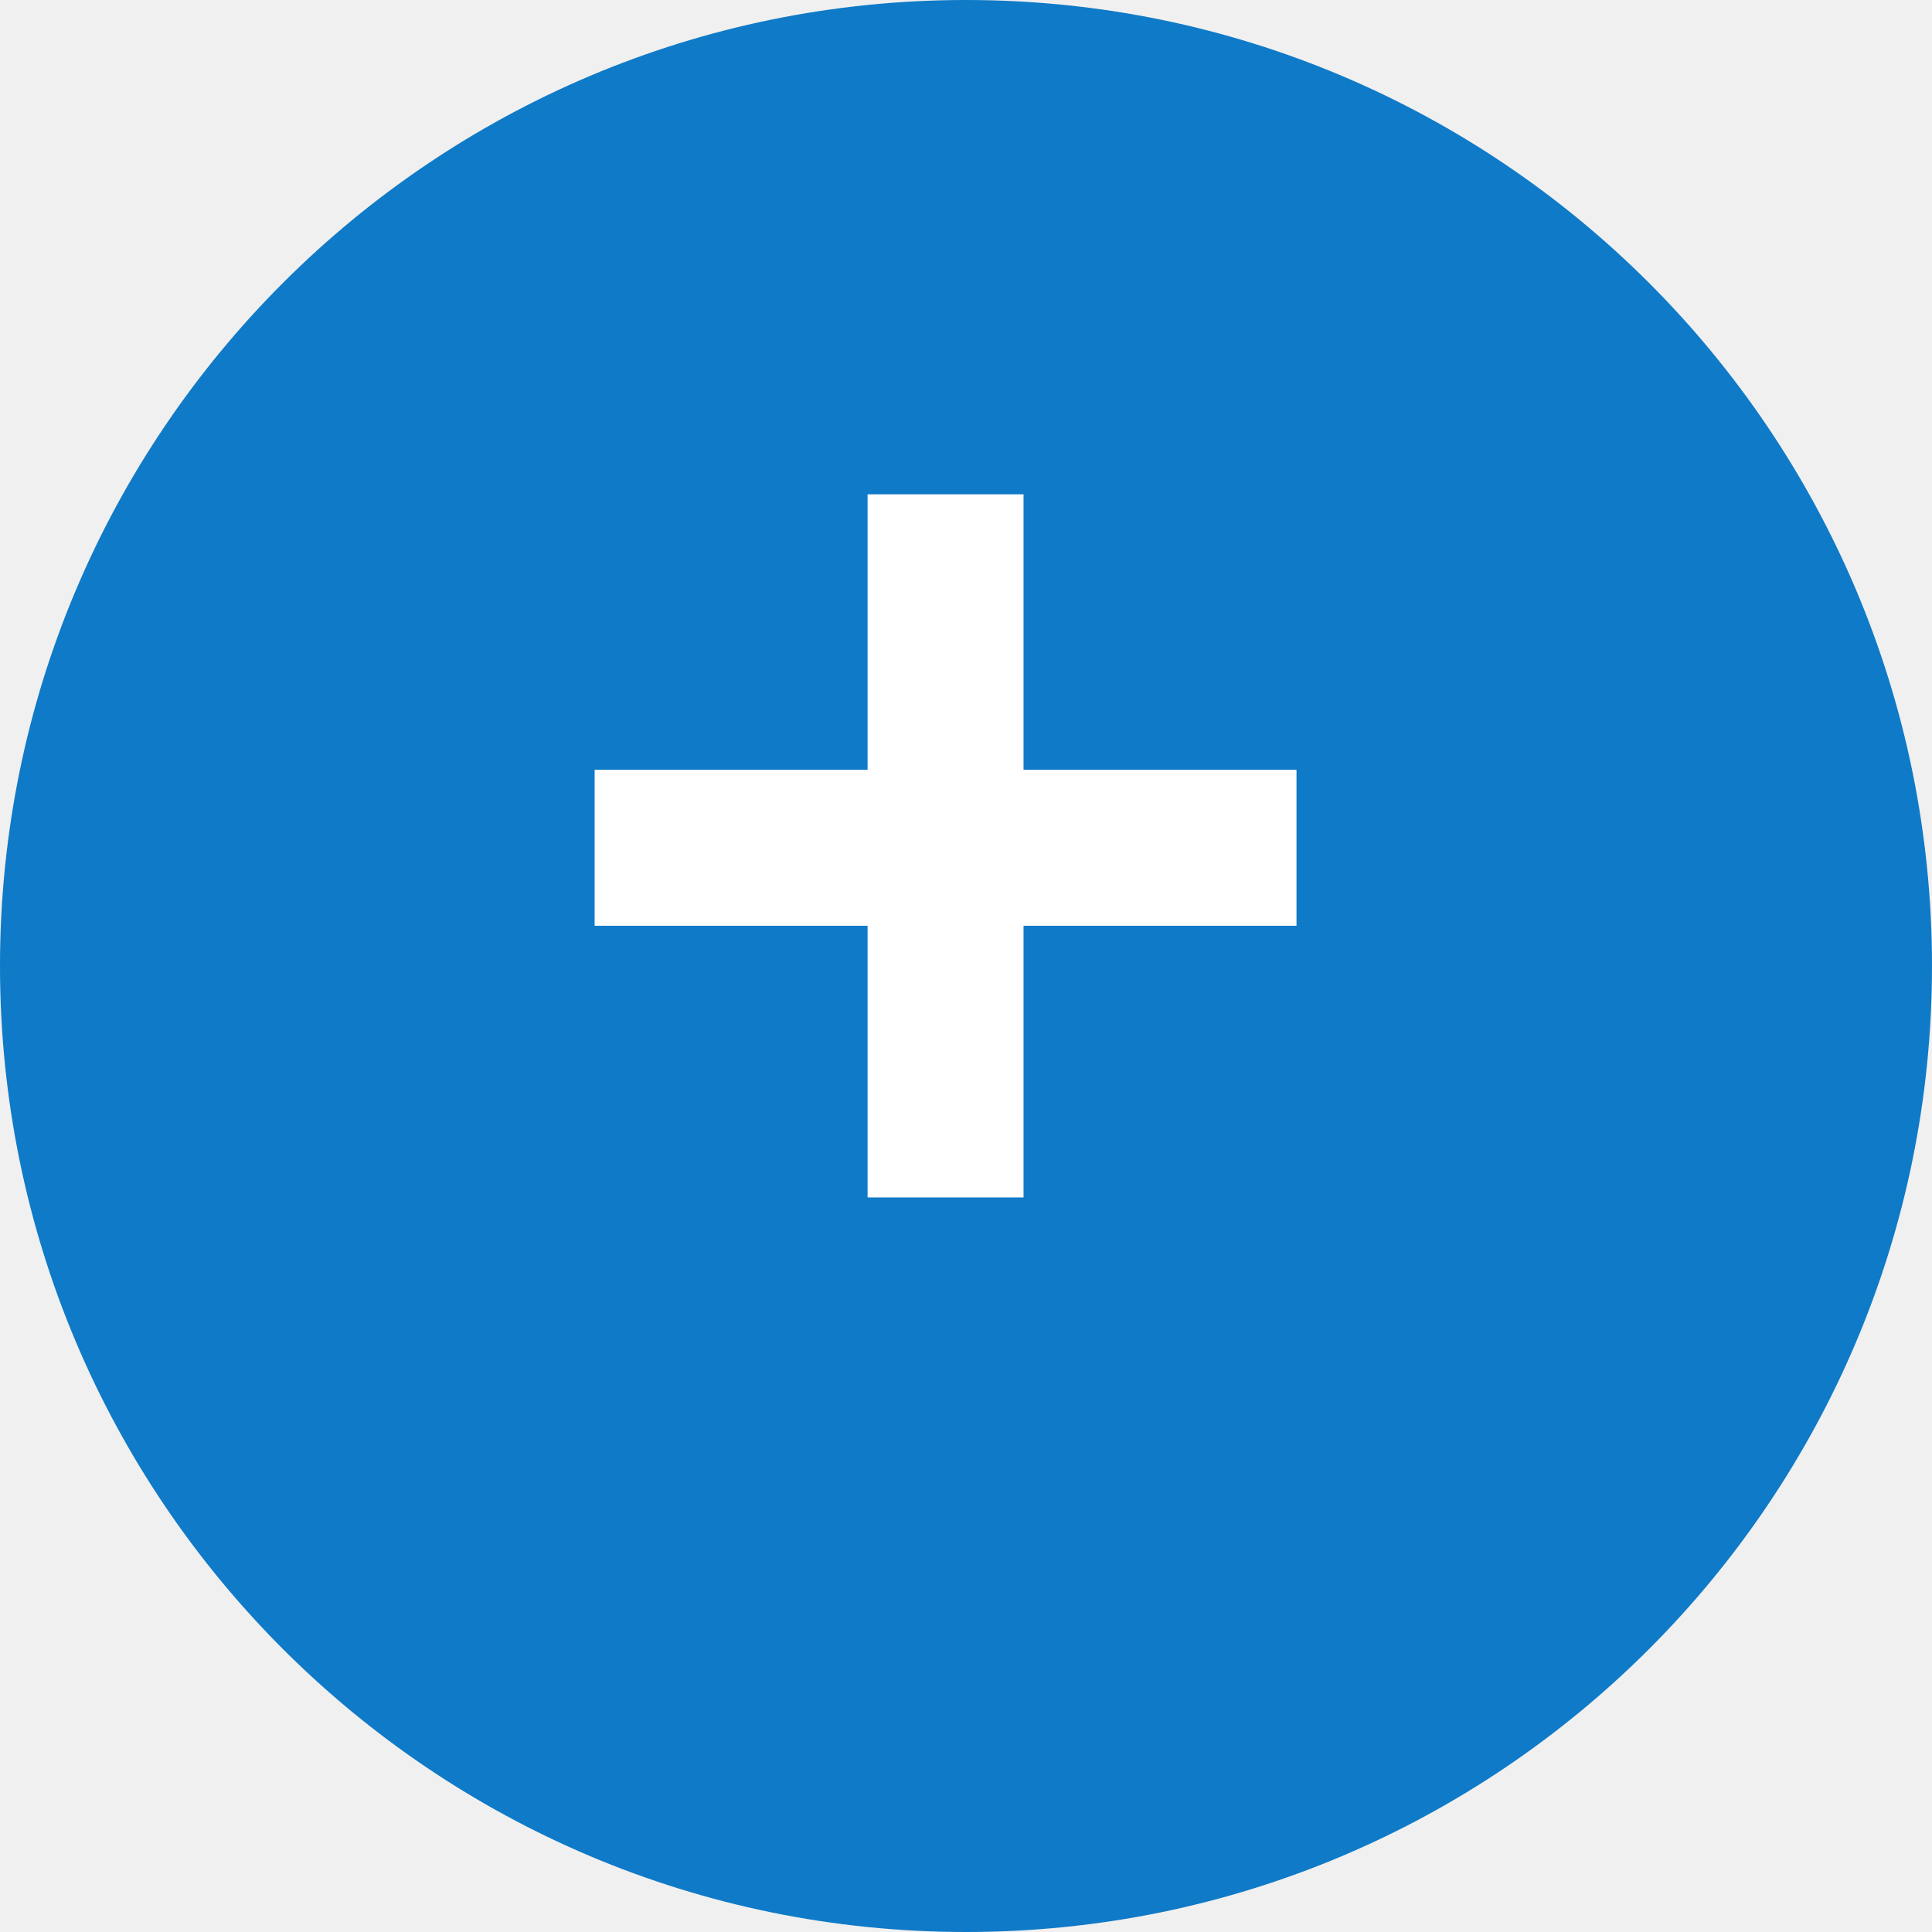
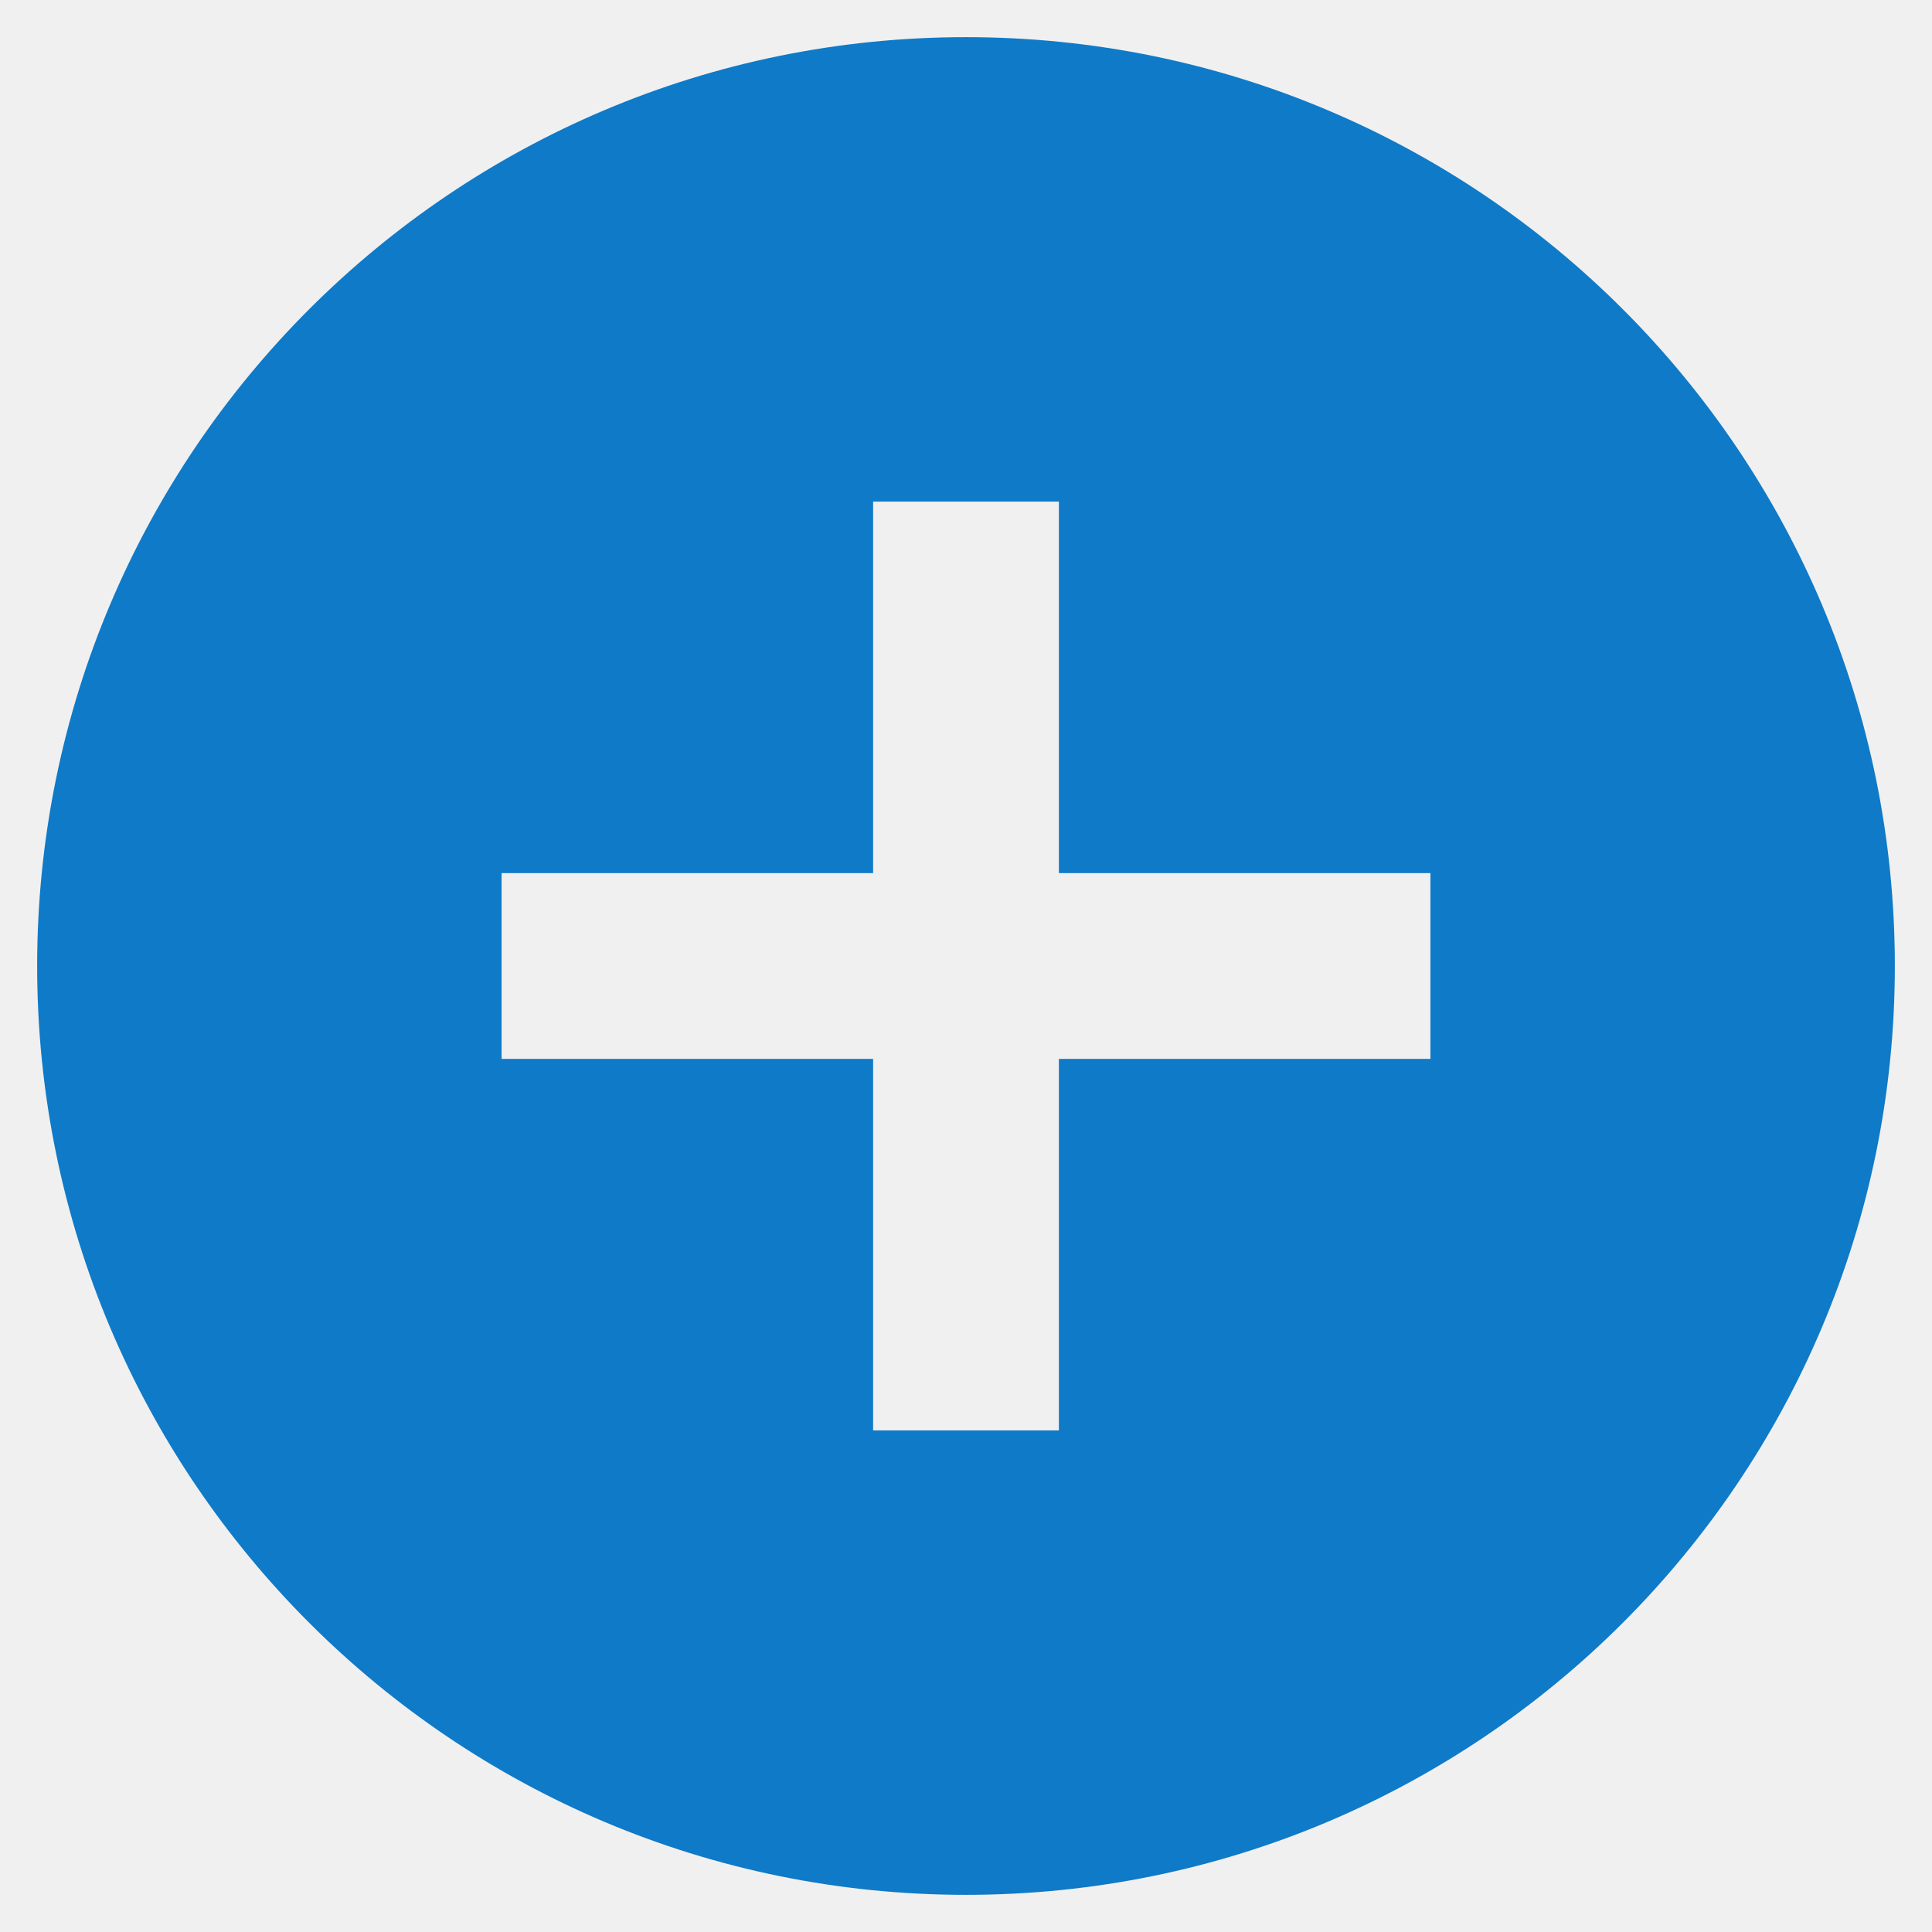
- <svg xmlns="http://www.w3.org/2000/svg" width="24" height="24" viewBox="0 0 24 24" fill="none">
-   <circle cx="12" cy="12" r="12" fill="#0F7AC7" />
-   <text fill="white" xml:space="preserve" style="white-space: pre" font-family="Marianne" font-size="18" font-weight="bold" letter-spacing="0em">
-     <tspan x="6.604" y="16.875">+</tspan>
-   </text>
+ <svg xmlns="http://www.w3.org/2000/svg" width="26" height="26" viewBox="0 0 26 26" fill="none">
+   <path d="M13 25.5C6.096 25.5 0.5 19.904 0.5 13C0.5 6.096 6.096 0.5 13 0.5C19.904 0.5 25.5 6.096 25.5 13C25.5 19.904 19.904 25.5 13 25.5ZM11.75 11.75H6.75V14.25H11.75V19.25H14.25V14.25H19.25V11.75H14.25V6.75H11.75V11.75Z" fill="#0F7AC7" />
</svg>
